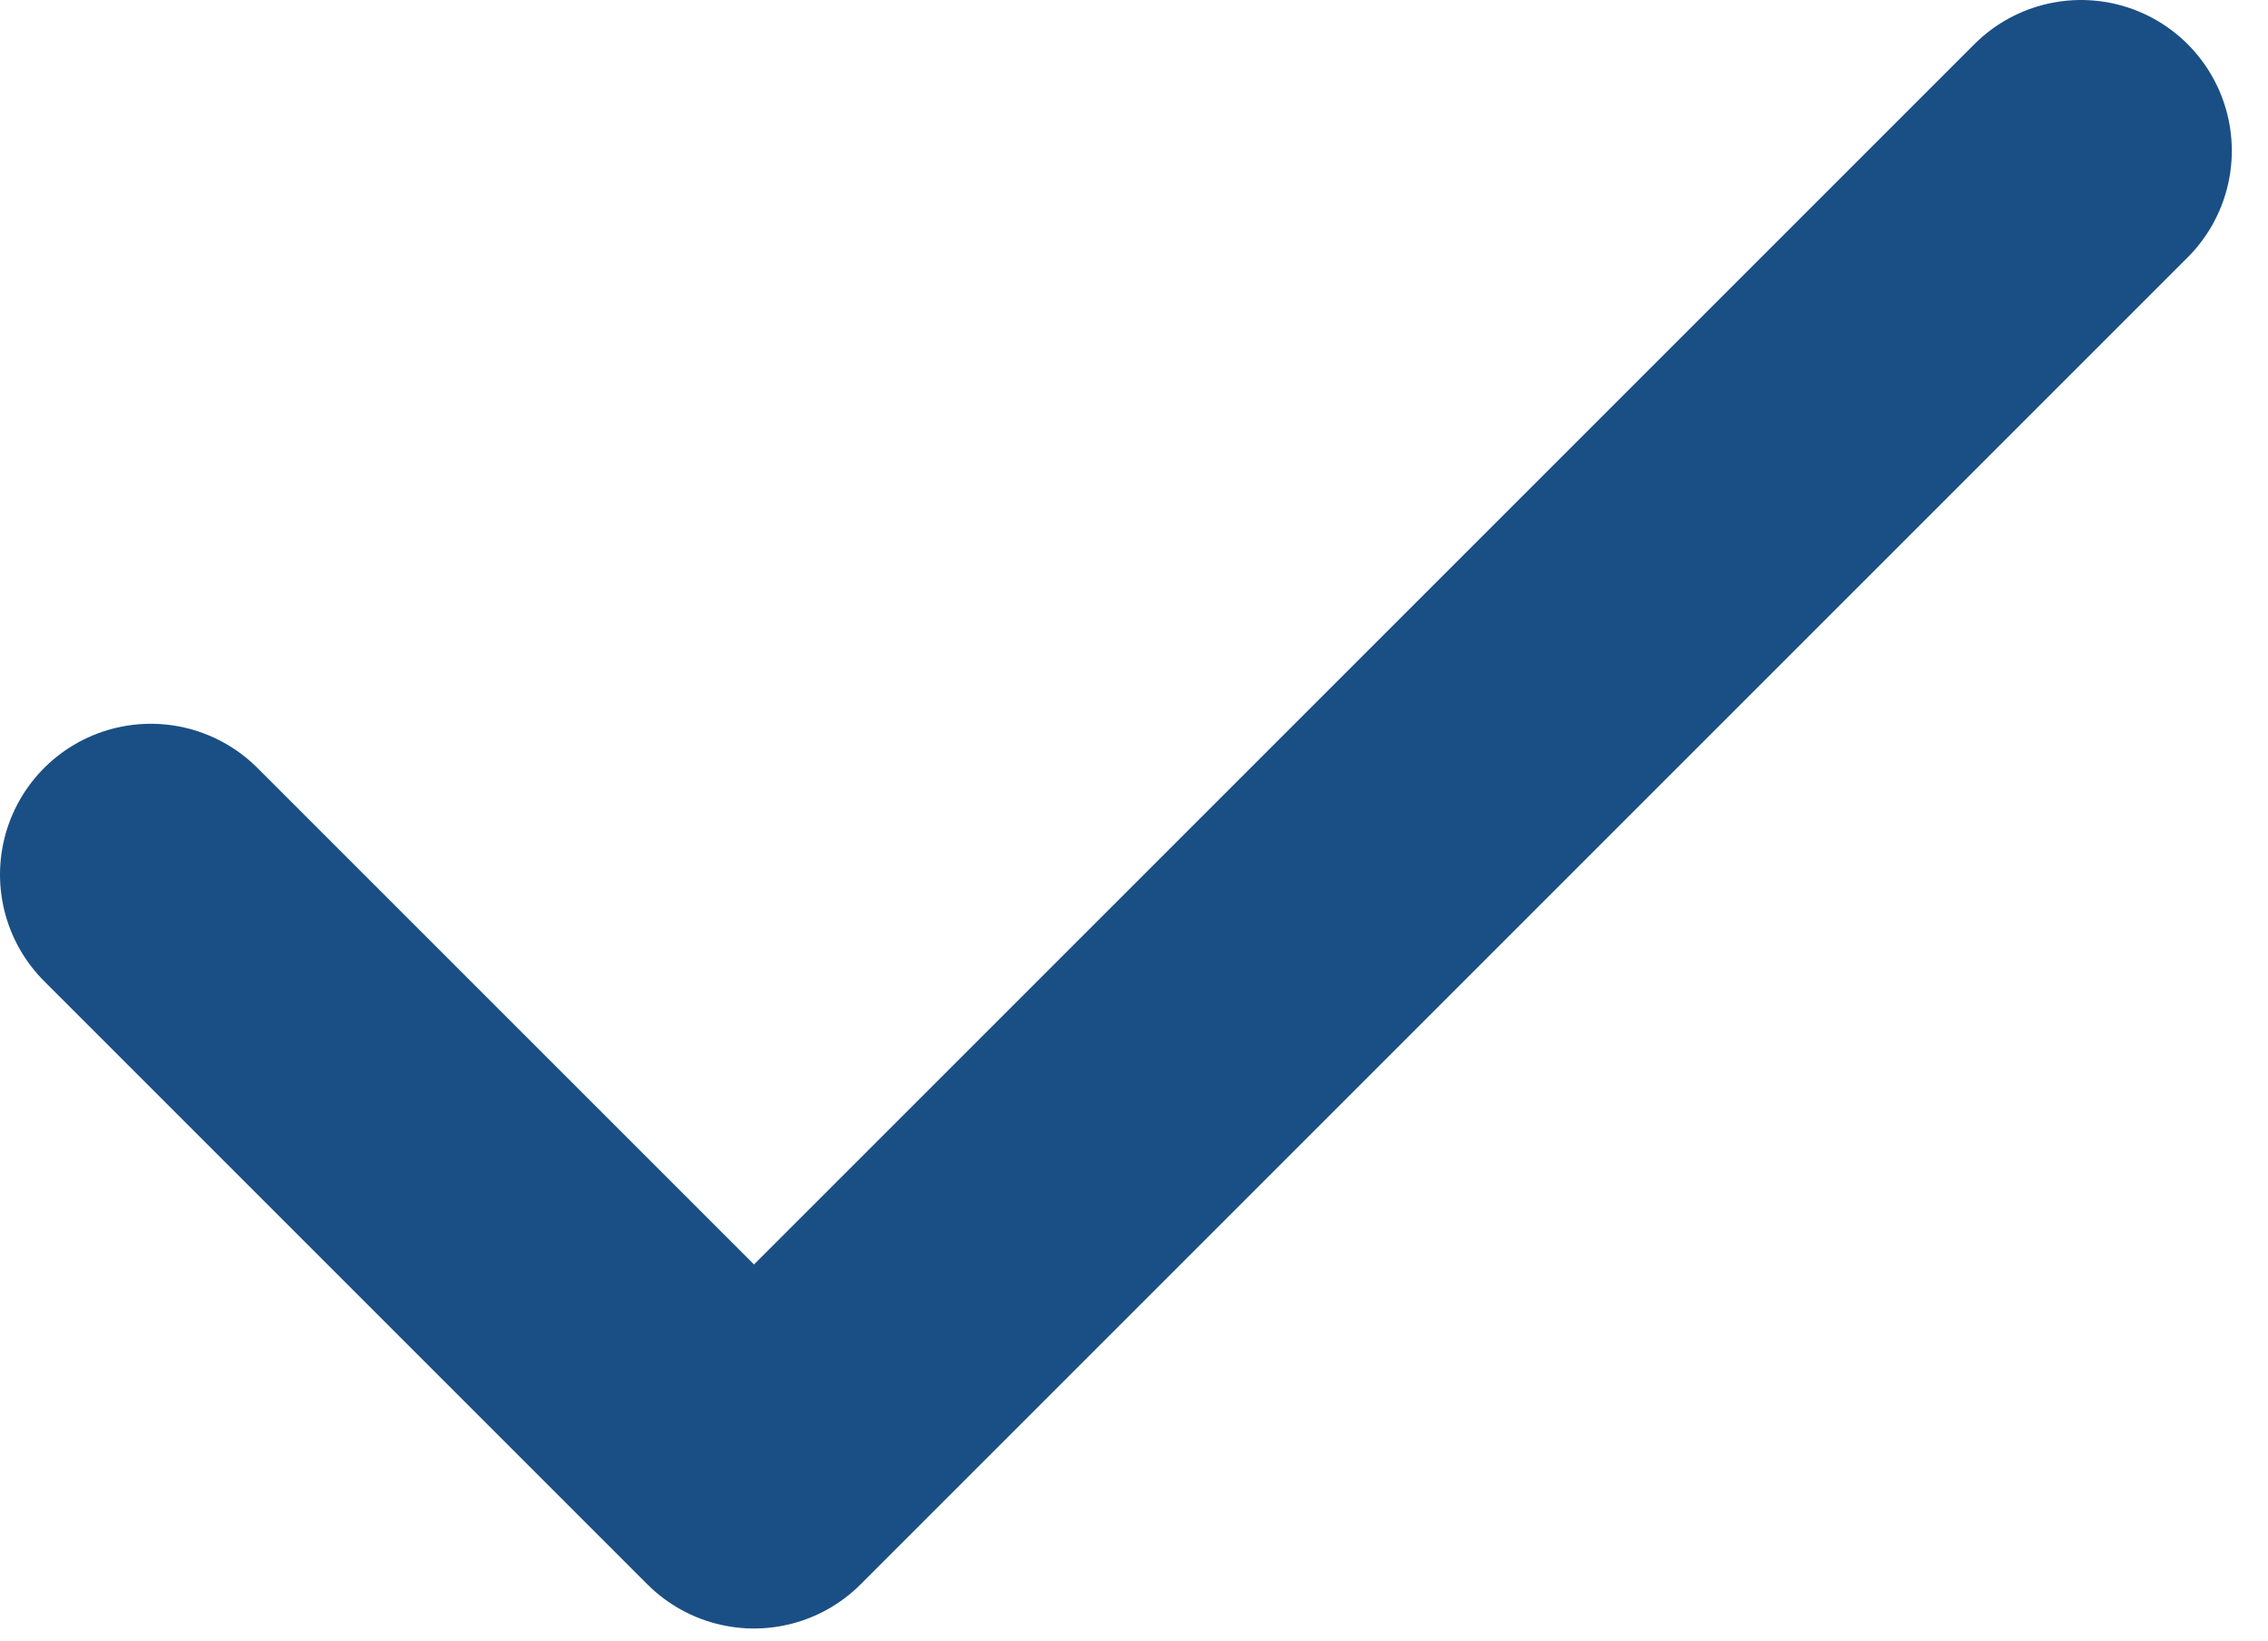
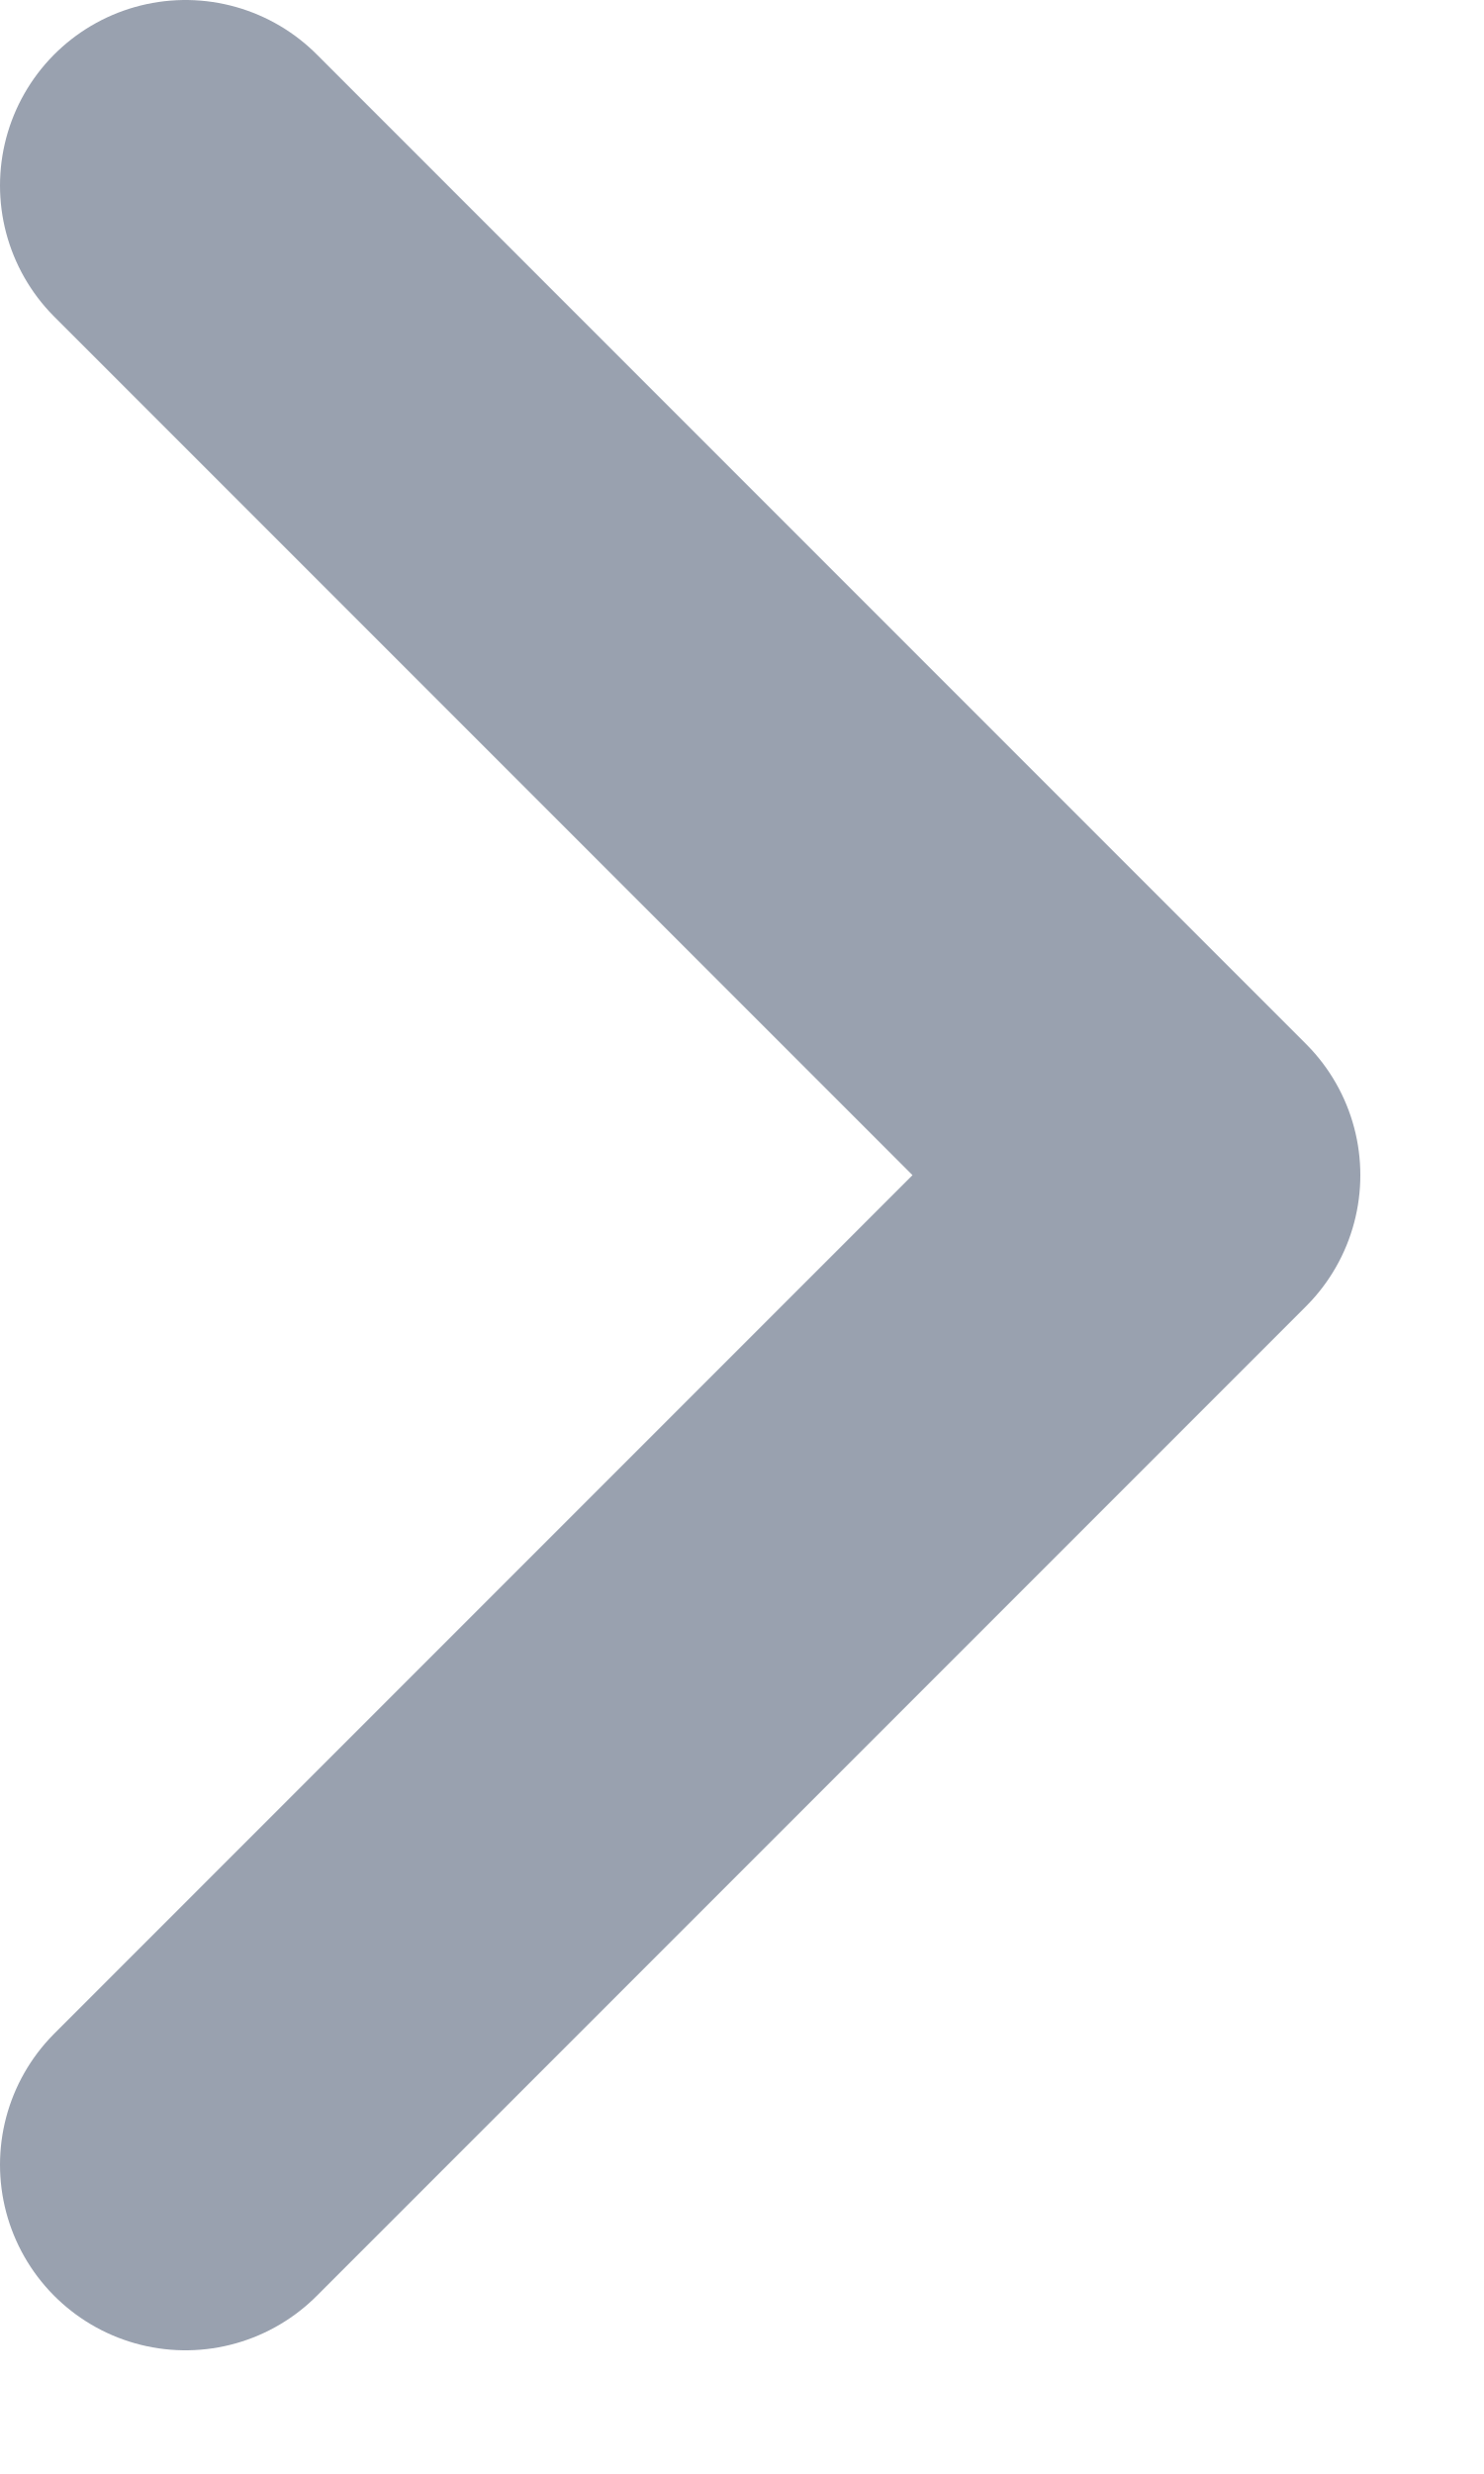
- <svg xmlns="http://www.w3.org/2000/svg" width="47" height="34" viewBox="0 0 47 34" fill="none">
-   <path d="M43.125 3.125L15.625 30.625L3.125 18.125" stroke="#1A4F85" stroke-width="6.25" stroke-linecap="round" stroke-linejoin="round" />
+ <svg xmlns="http://www.w3.org/2000/svg" width="6" height="10" viewBox="0 0 6 10" fill="none">
+   <path d="M0.75 0.75L4.75 4.75L0.75 8.75" stroke="#99A1AF" stroke-width="1.5" stroke-linecap="round" stroke-linejoin="round" />
</svg>
